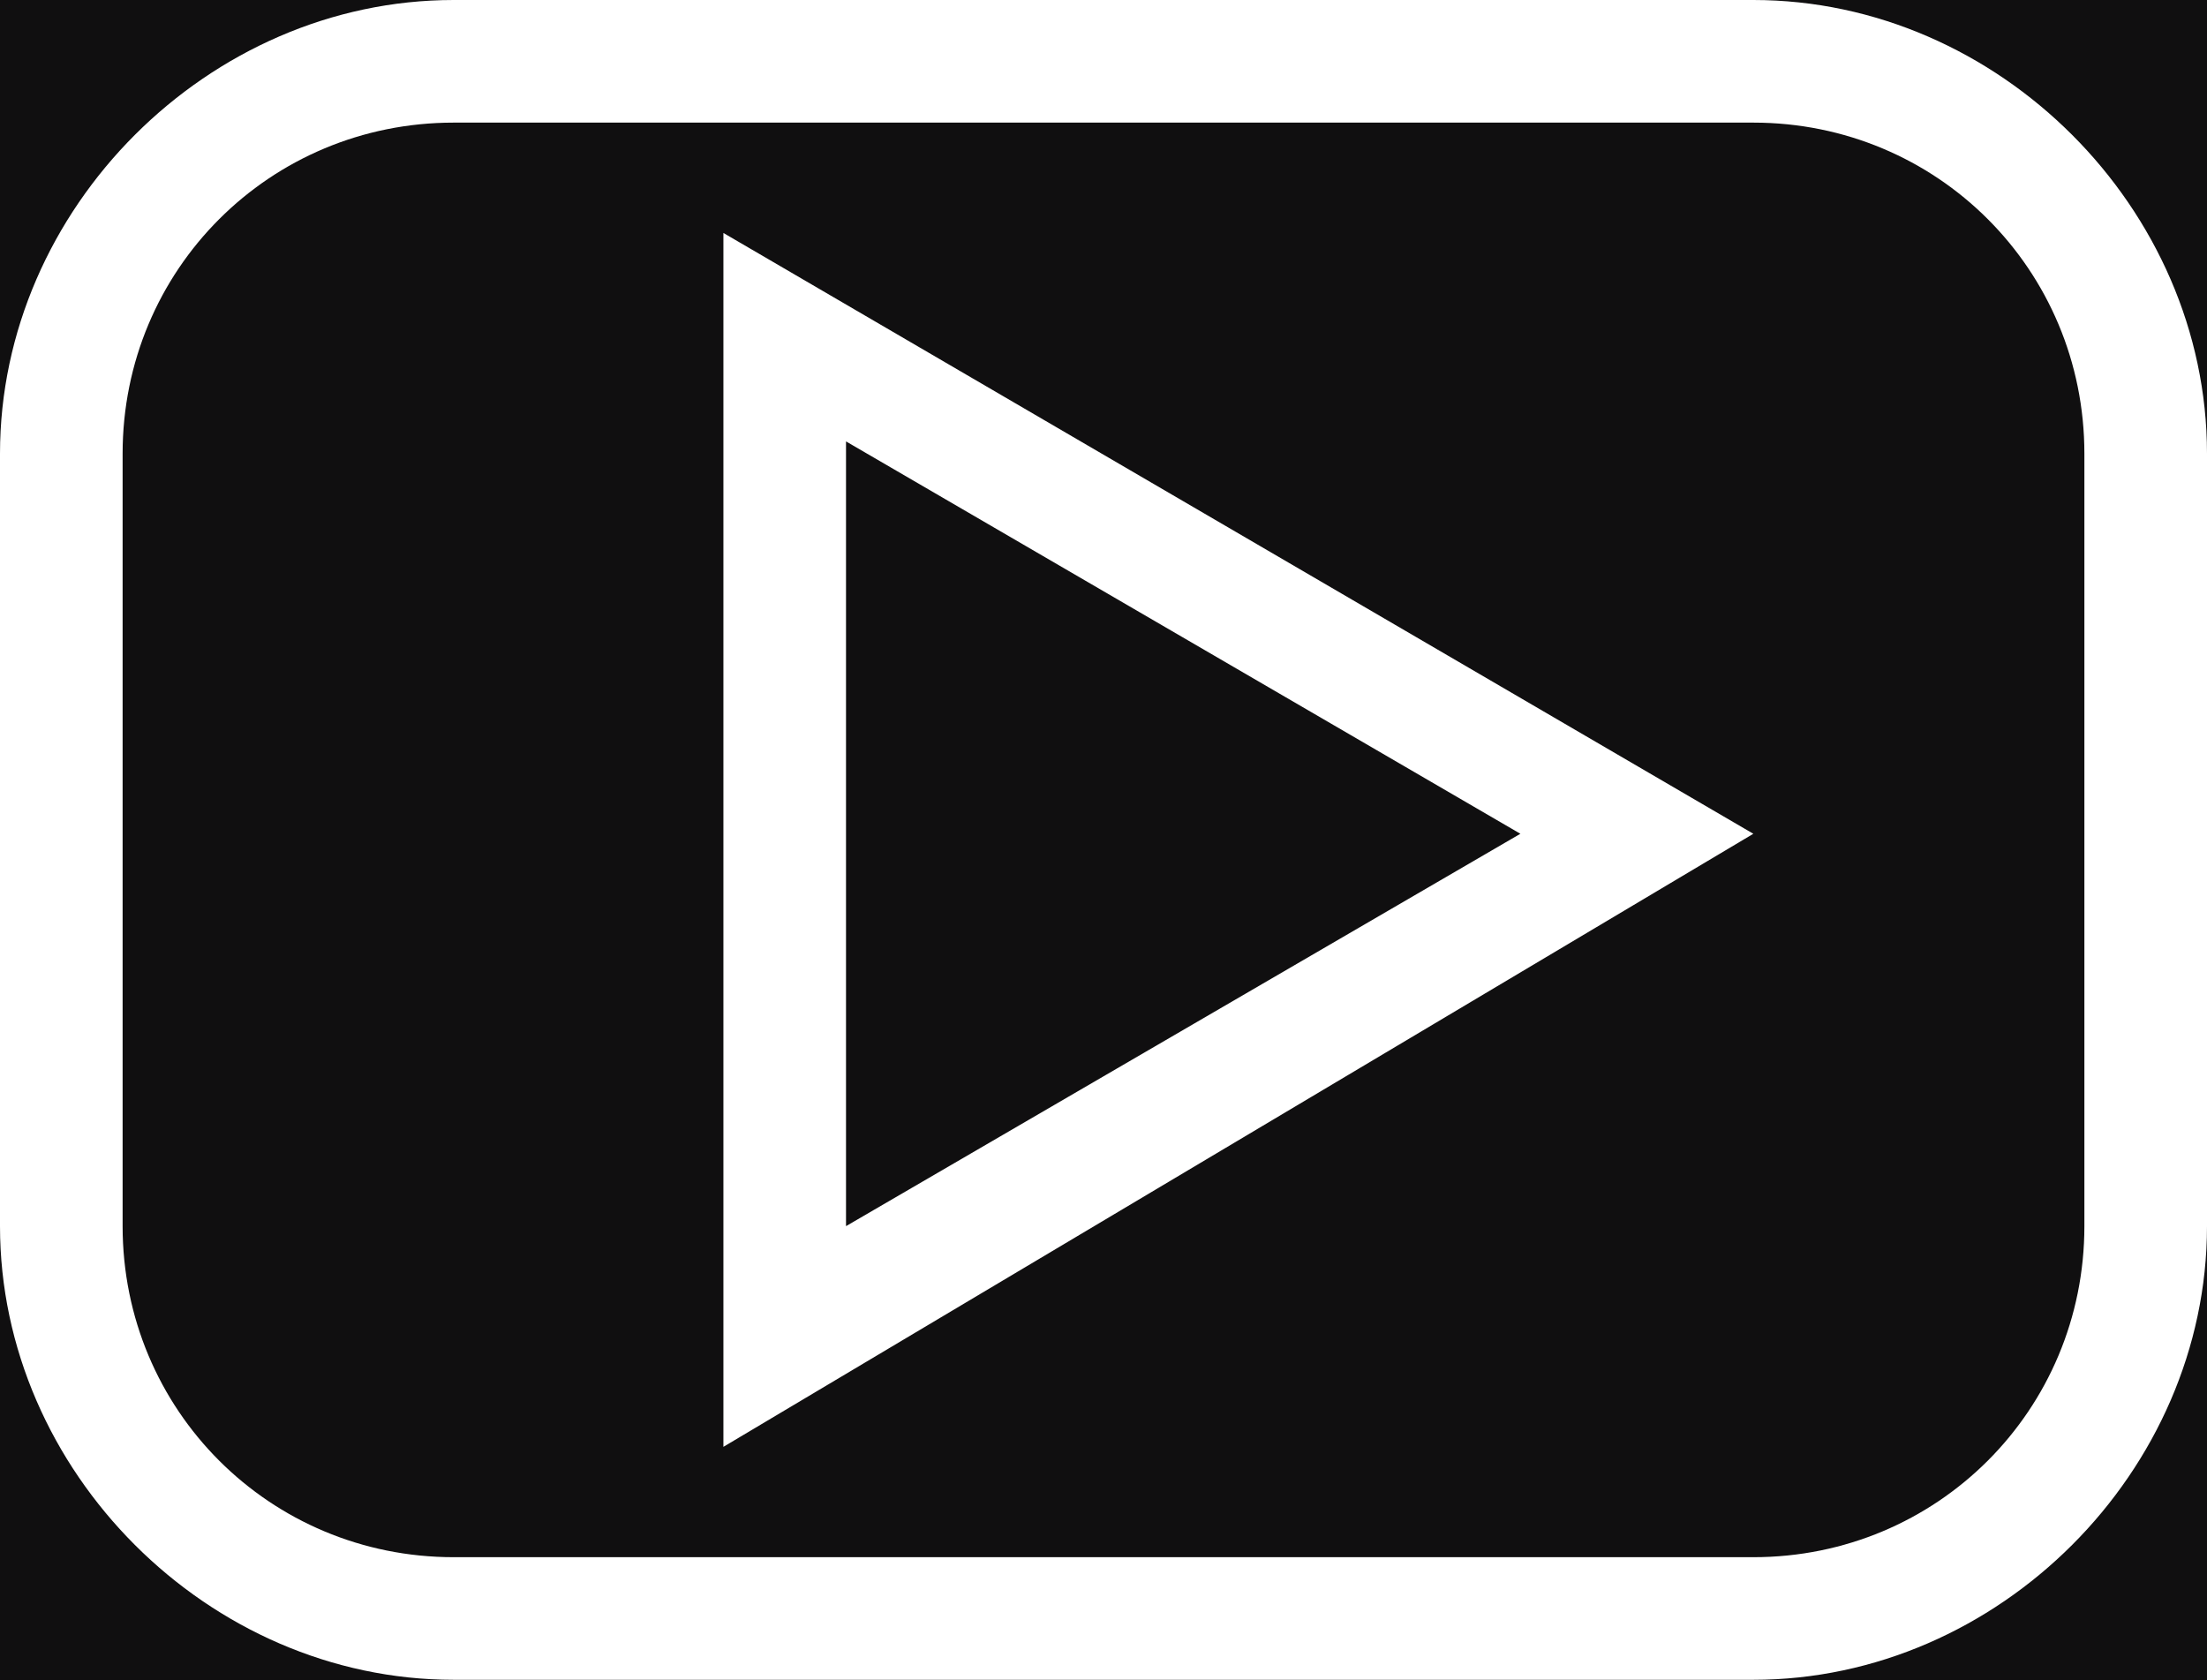
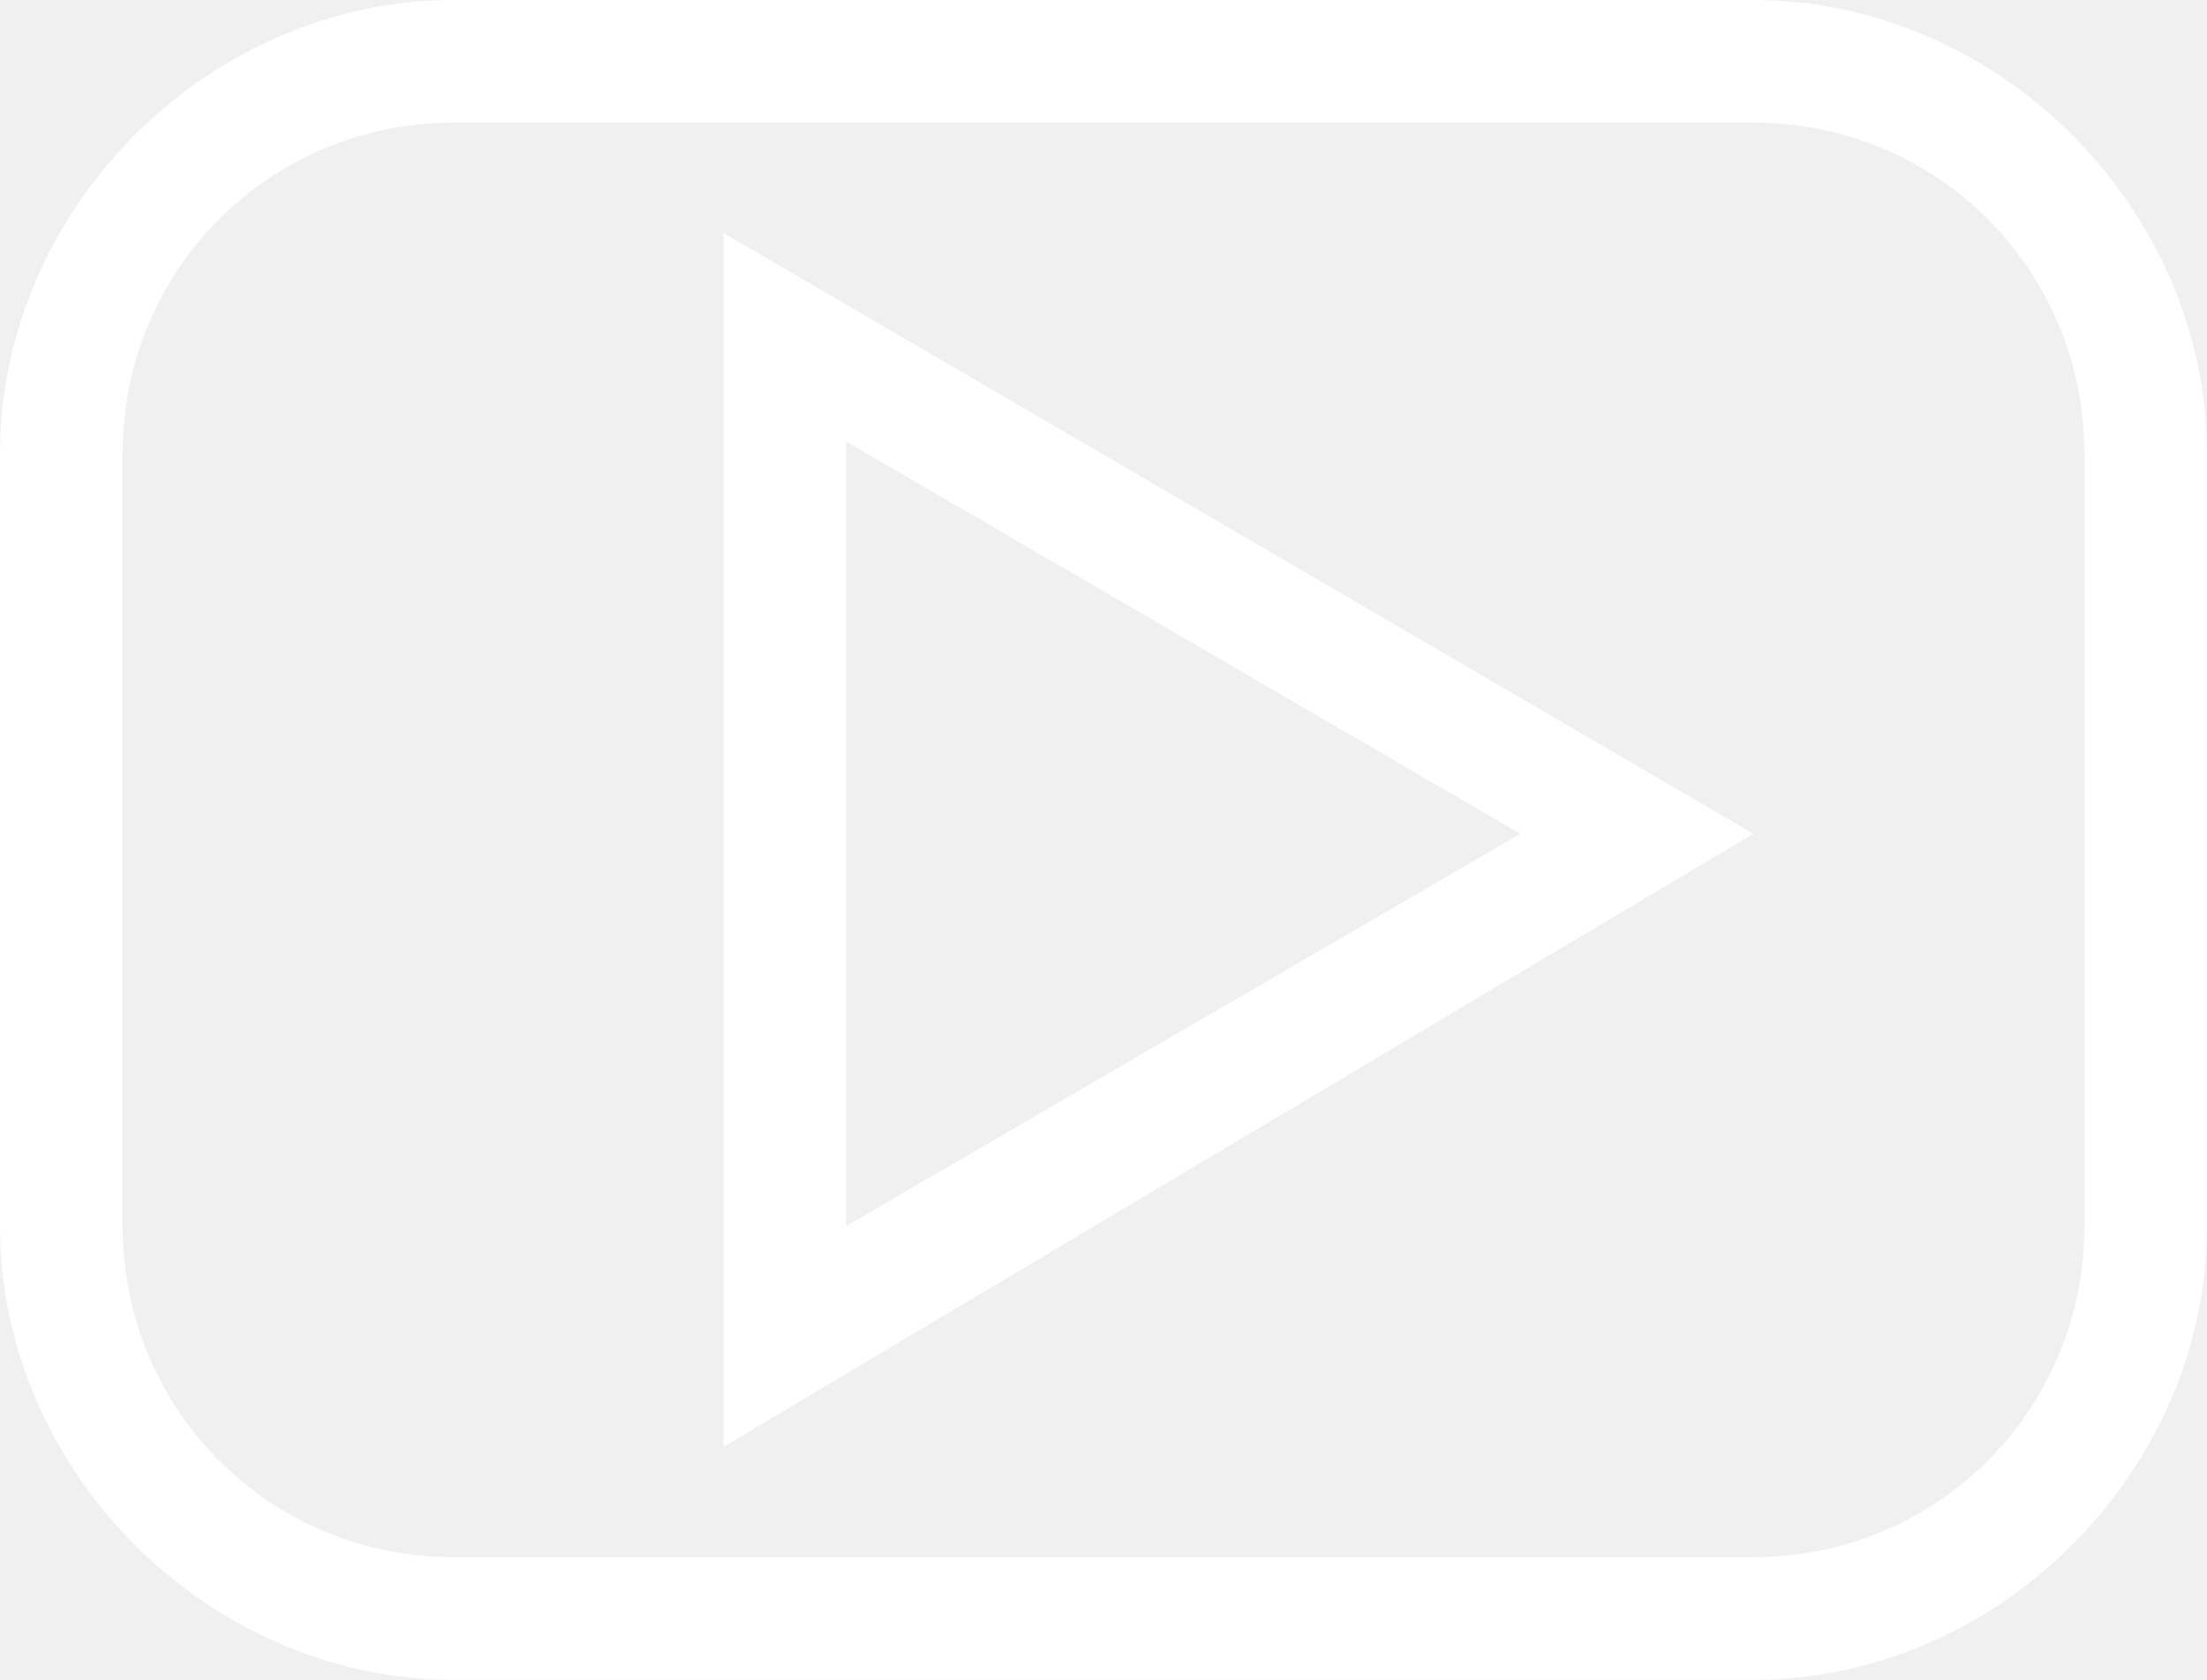
<svg xmlns="http://www.w3.org/2000/svg" version="1.1" id="Слой_1" x="0px" y="0px" viewBox="0 0 18 13.7" style="enable-background:new 0 0 18 13.7;" xml:space="preserve">
  <style type="text/css">
	.st0{fill-rule:evenodd;clip-rule:evenodd;fill:#100F10;stroke:#201600;stroke-width:0.567;stroke-miterlimit:22.926;}
	.st1{fill:#E9ECEB;}
	.st2{fill:#E2E2E2;}
	.st3{fill-rule:evenodd;clip-rule:evenodd;fill:#FFFFFF;}
	.st4{fill:#FFFFFF;}
	.st5{fill:#FFFEFF;}
	.st6{fill:#ECECEC;}
	.st7{fill-rule:evenodd;clip-rule:evenodd;fill:#E61C21;}
	.st8{fill-rule:evenodd;clip-rule:evenodd;fill:#E2E2E2;}
	.st9{fill:#F3444E;}
	.st10{fill-rule:evenodd;clip-rule:evenodd;fill:#F3444E;}
	.st11{fill:#DC7D43;}
	.st12{fill:#201600;}
	.st13{fill:#D24A43;}
	.st14{fill:#B6B8BD;}
	.st15{fill-rule:evenodd;clip-rule:evenodd;fill:#FFFEFF;}
	.st16{fill:#E62A13;}
	.st17{fill-rule:evenodd;clip-rule:evenodd;fill:#E62A13;}
	.st18{fill:#F1444C;}
	.st19{fill-rule:evenodd;clip-rule:evenodd;fill:#FF0000;}
	.st20{fill-rule:evenodd;clip-rule:evenodd;fill:#5C768B;}
	.st21{fill:none;stroke:#D24A43;stroke-width:1.417;stroke-miterlimit:22.926;}
	.st22{fill-rule:evenodd;clip-rule:evenodd;fill:#D24A43;}
	.st23{fill-rule:evenodd;clip-rule:evenodd;fill:#E8444C;}
	.st24{fill:none;stroke:#C6C6C6;stroke-width:1;stroke-miterlimit:22.926;}
	.st25{fill:#E61C21;}
	.st26{fill-rule:evenodd;clip-rule:evenodd;fill:#E41C22;}
	.st27{fill:none;stroke:#F1444C;stroke-miterlimit:10;}
	.st28{fill:none;stroke:#F1444C;stroke-width:2.11;stroke-miterlimit:10;}
	.st29{fill:none;stroke:#F1444C;stroke-width:5.669;stroke-miterlimit:10;}
	.st30{fill:none;stroke:#F1444C;stroke-width:2.835;stroke-miterlimit:10;}
	.st31{fill:none;stroke:#F1444C;stroke-width:1.935;stroke-miterlimit:10;}
	.st32{fill:none;stroke:#F1444C;stroke-width:1.376;stroke-miterlimit:10;}
	.st33{fill:none;stroke:#F1444C;stroke-width:2.628;stroke-miterlimit:10;}
	.st34{fill:none;stroke:#F1444C;stroke-width:3.536;stroke-miterlimit:10;}
	.st35{fill:none;stroke:#F1444C;stroke-width:3.38;stroke-miterlimit:10;}
	.st36{fill:none;stroke:#F1444C;stroke-width:2.933;stroke-miterlimit:10;}
	.st37{fill:none;stroke:#F1444C;stroke-width:1.275;stroke-miterlimit:10;}
	.st38{fill:none;stroke:#F1444C;stroke-width:1.1;stroke-miterlimit:10;}
	.st39{fill:none;stroke:#F1444C;stroke-width:1.924;stroke-miterlimit:10;}
</style>
-   <polygon class="st0" points="-1800.9,1968.1 -1800.9,-251.7 339.8,-251.7 339.8,1968.1 -1800.9,1968.1 " />
  <path class="st4" d="M14.3,13.7H3.7C1.7,13.7,0,12,0,10V3.7C0,1.7,1.7,0,3.7,0h10.6c2,0,3.7,1.7,3.7,3.7V10  C18,12,16.3,13.7,14.3,13.7z M3.7,1C2.2,1,1,2.2,1,3.7V10c0,1.5,1.2,2.7,2.7,2.7h10.6c1.5,0,2.7-1.2,2.7-2.7V3.7  C17,2.2,15.8,1,14.3,1H3.7z M5.9,11.8V1.9l8.4,4.9L5.9,11.8z M6.9,3.6V10l5.5-3.2L6.9,3.6z" />
-   <rect x="-158.8" y="-12.4" class="st37" width="231.7" height="41.7" />
</svg>
